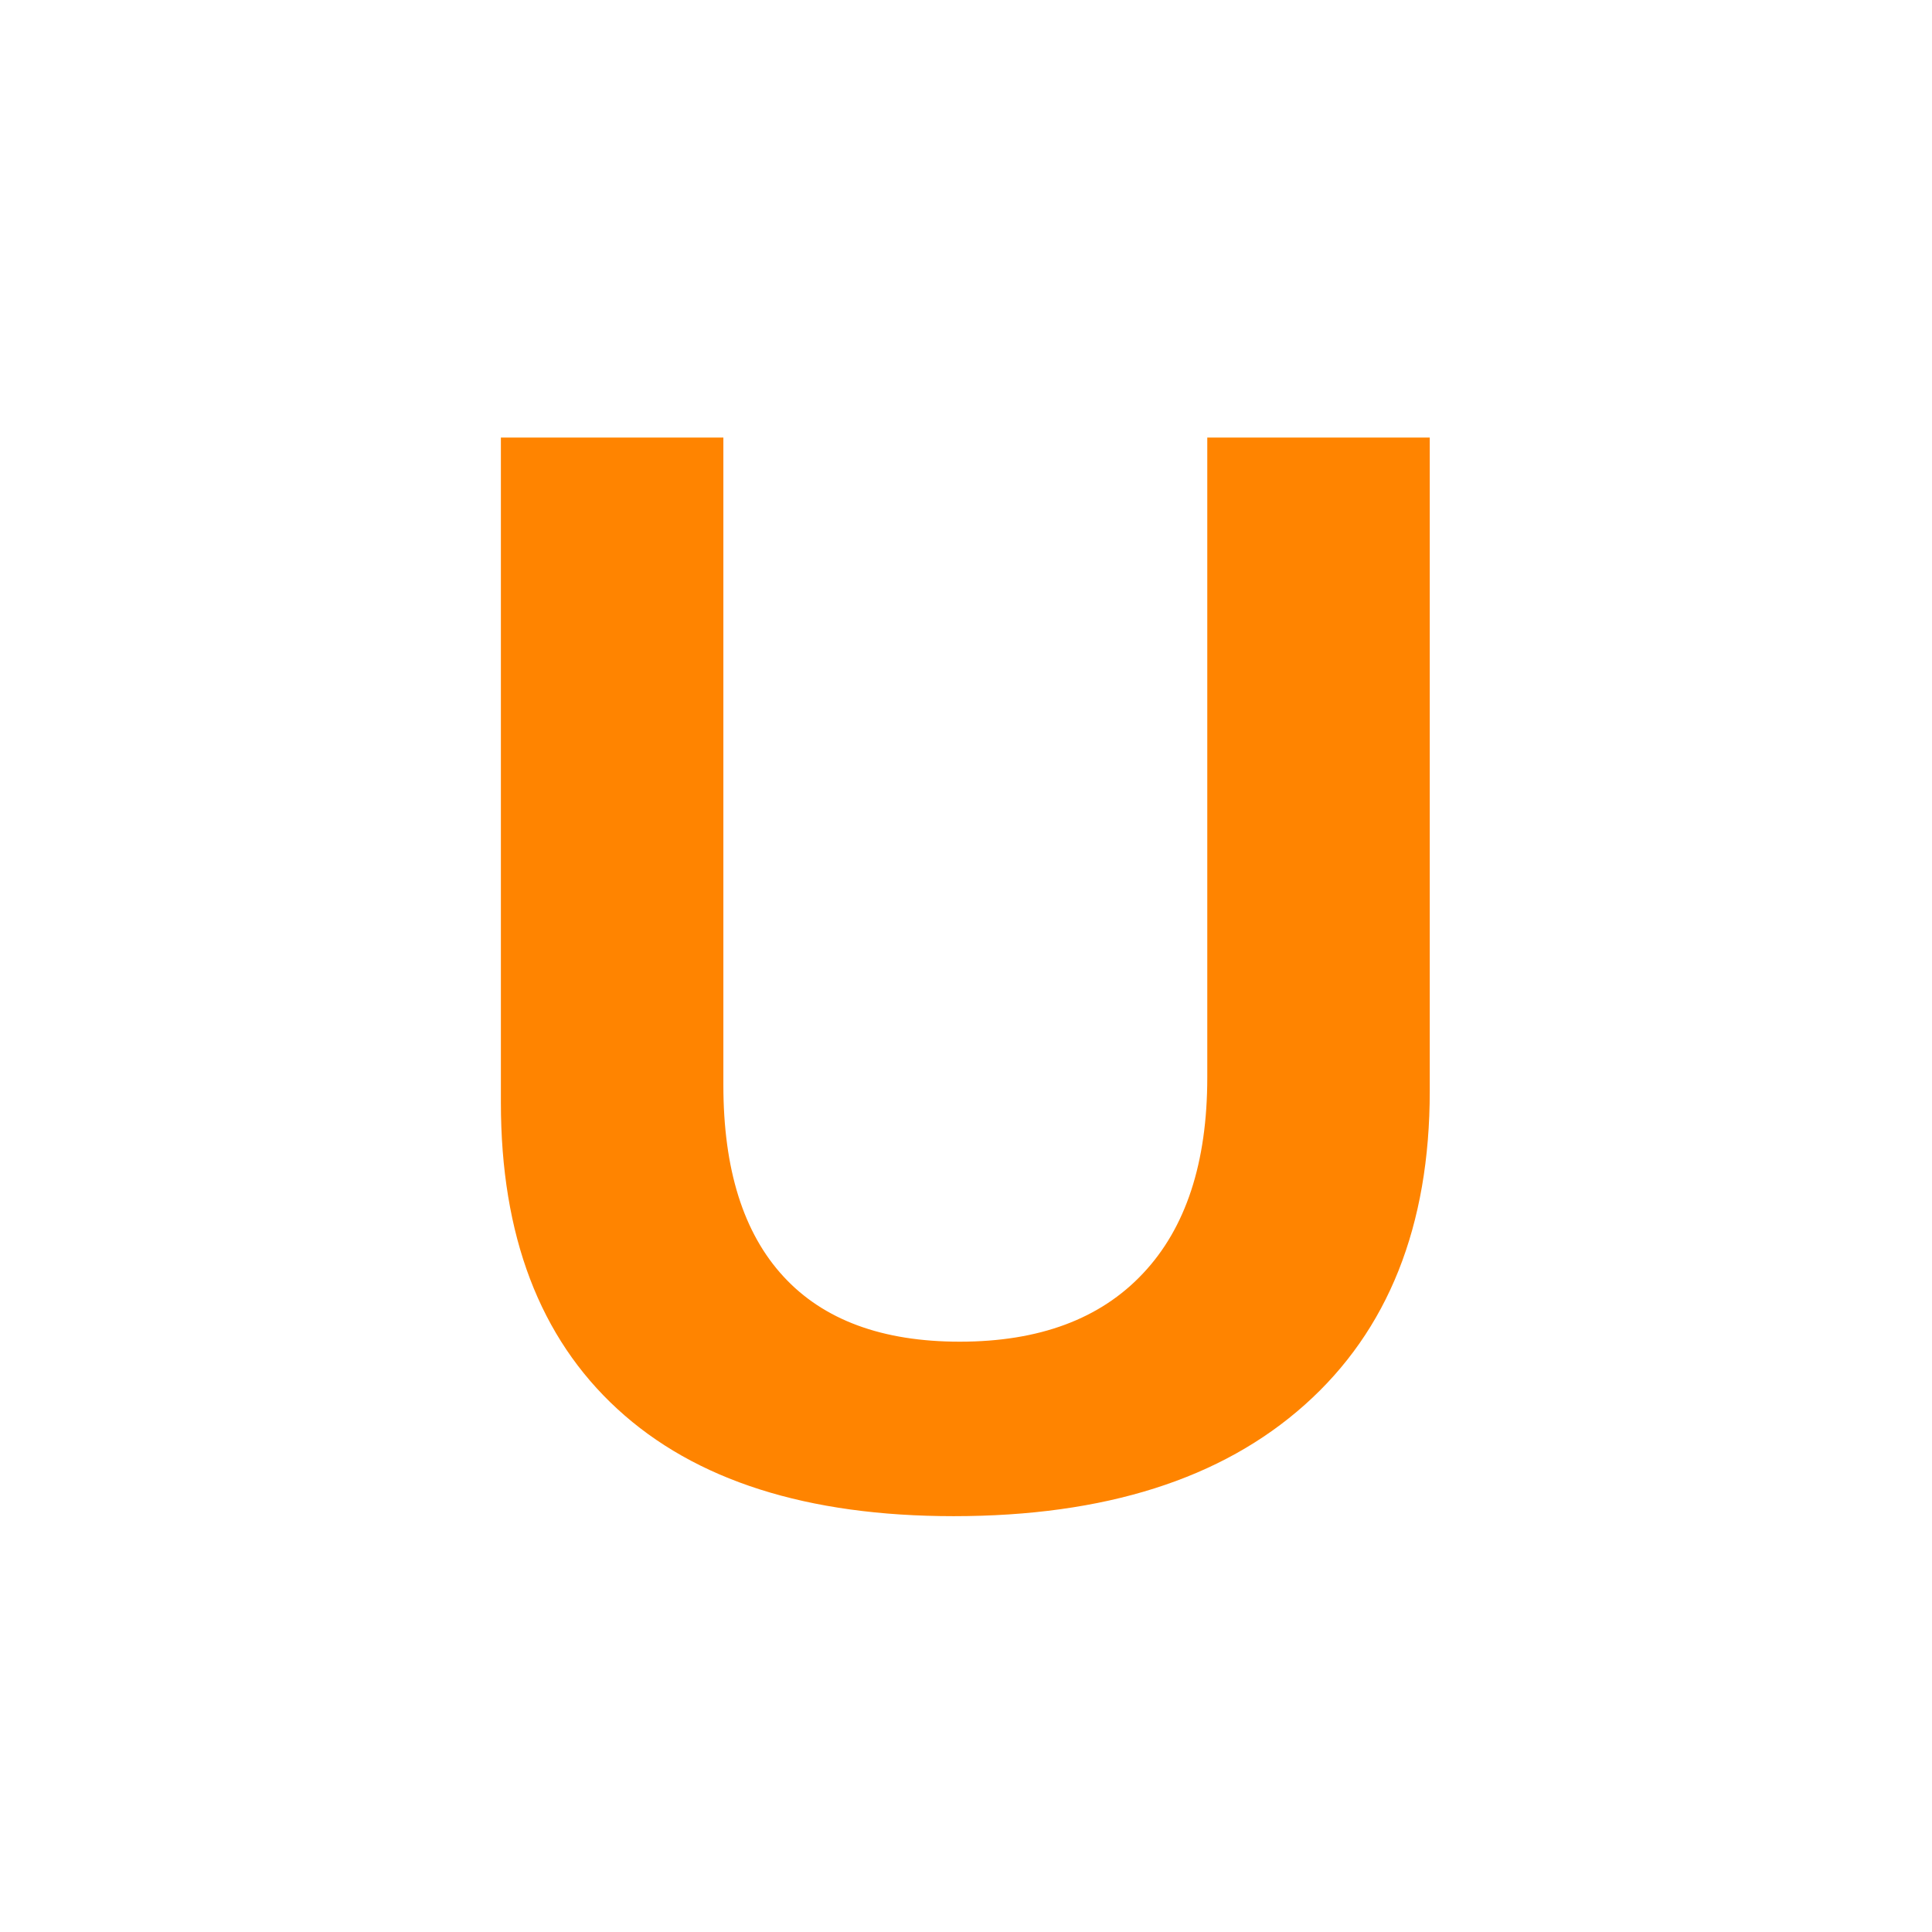
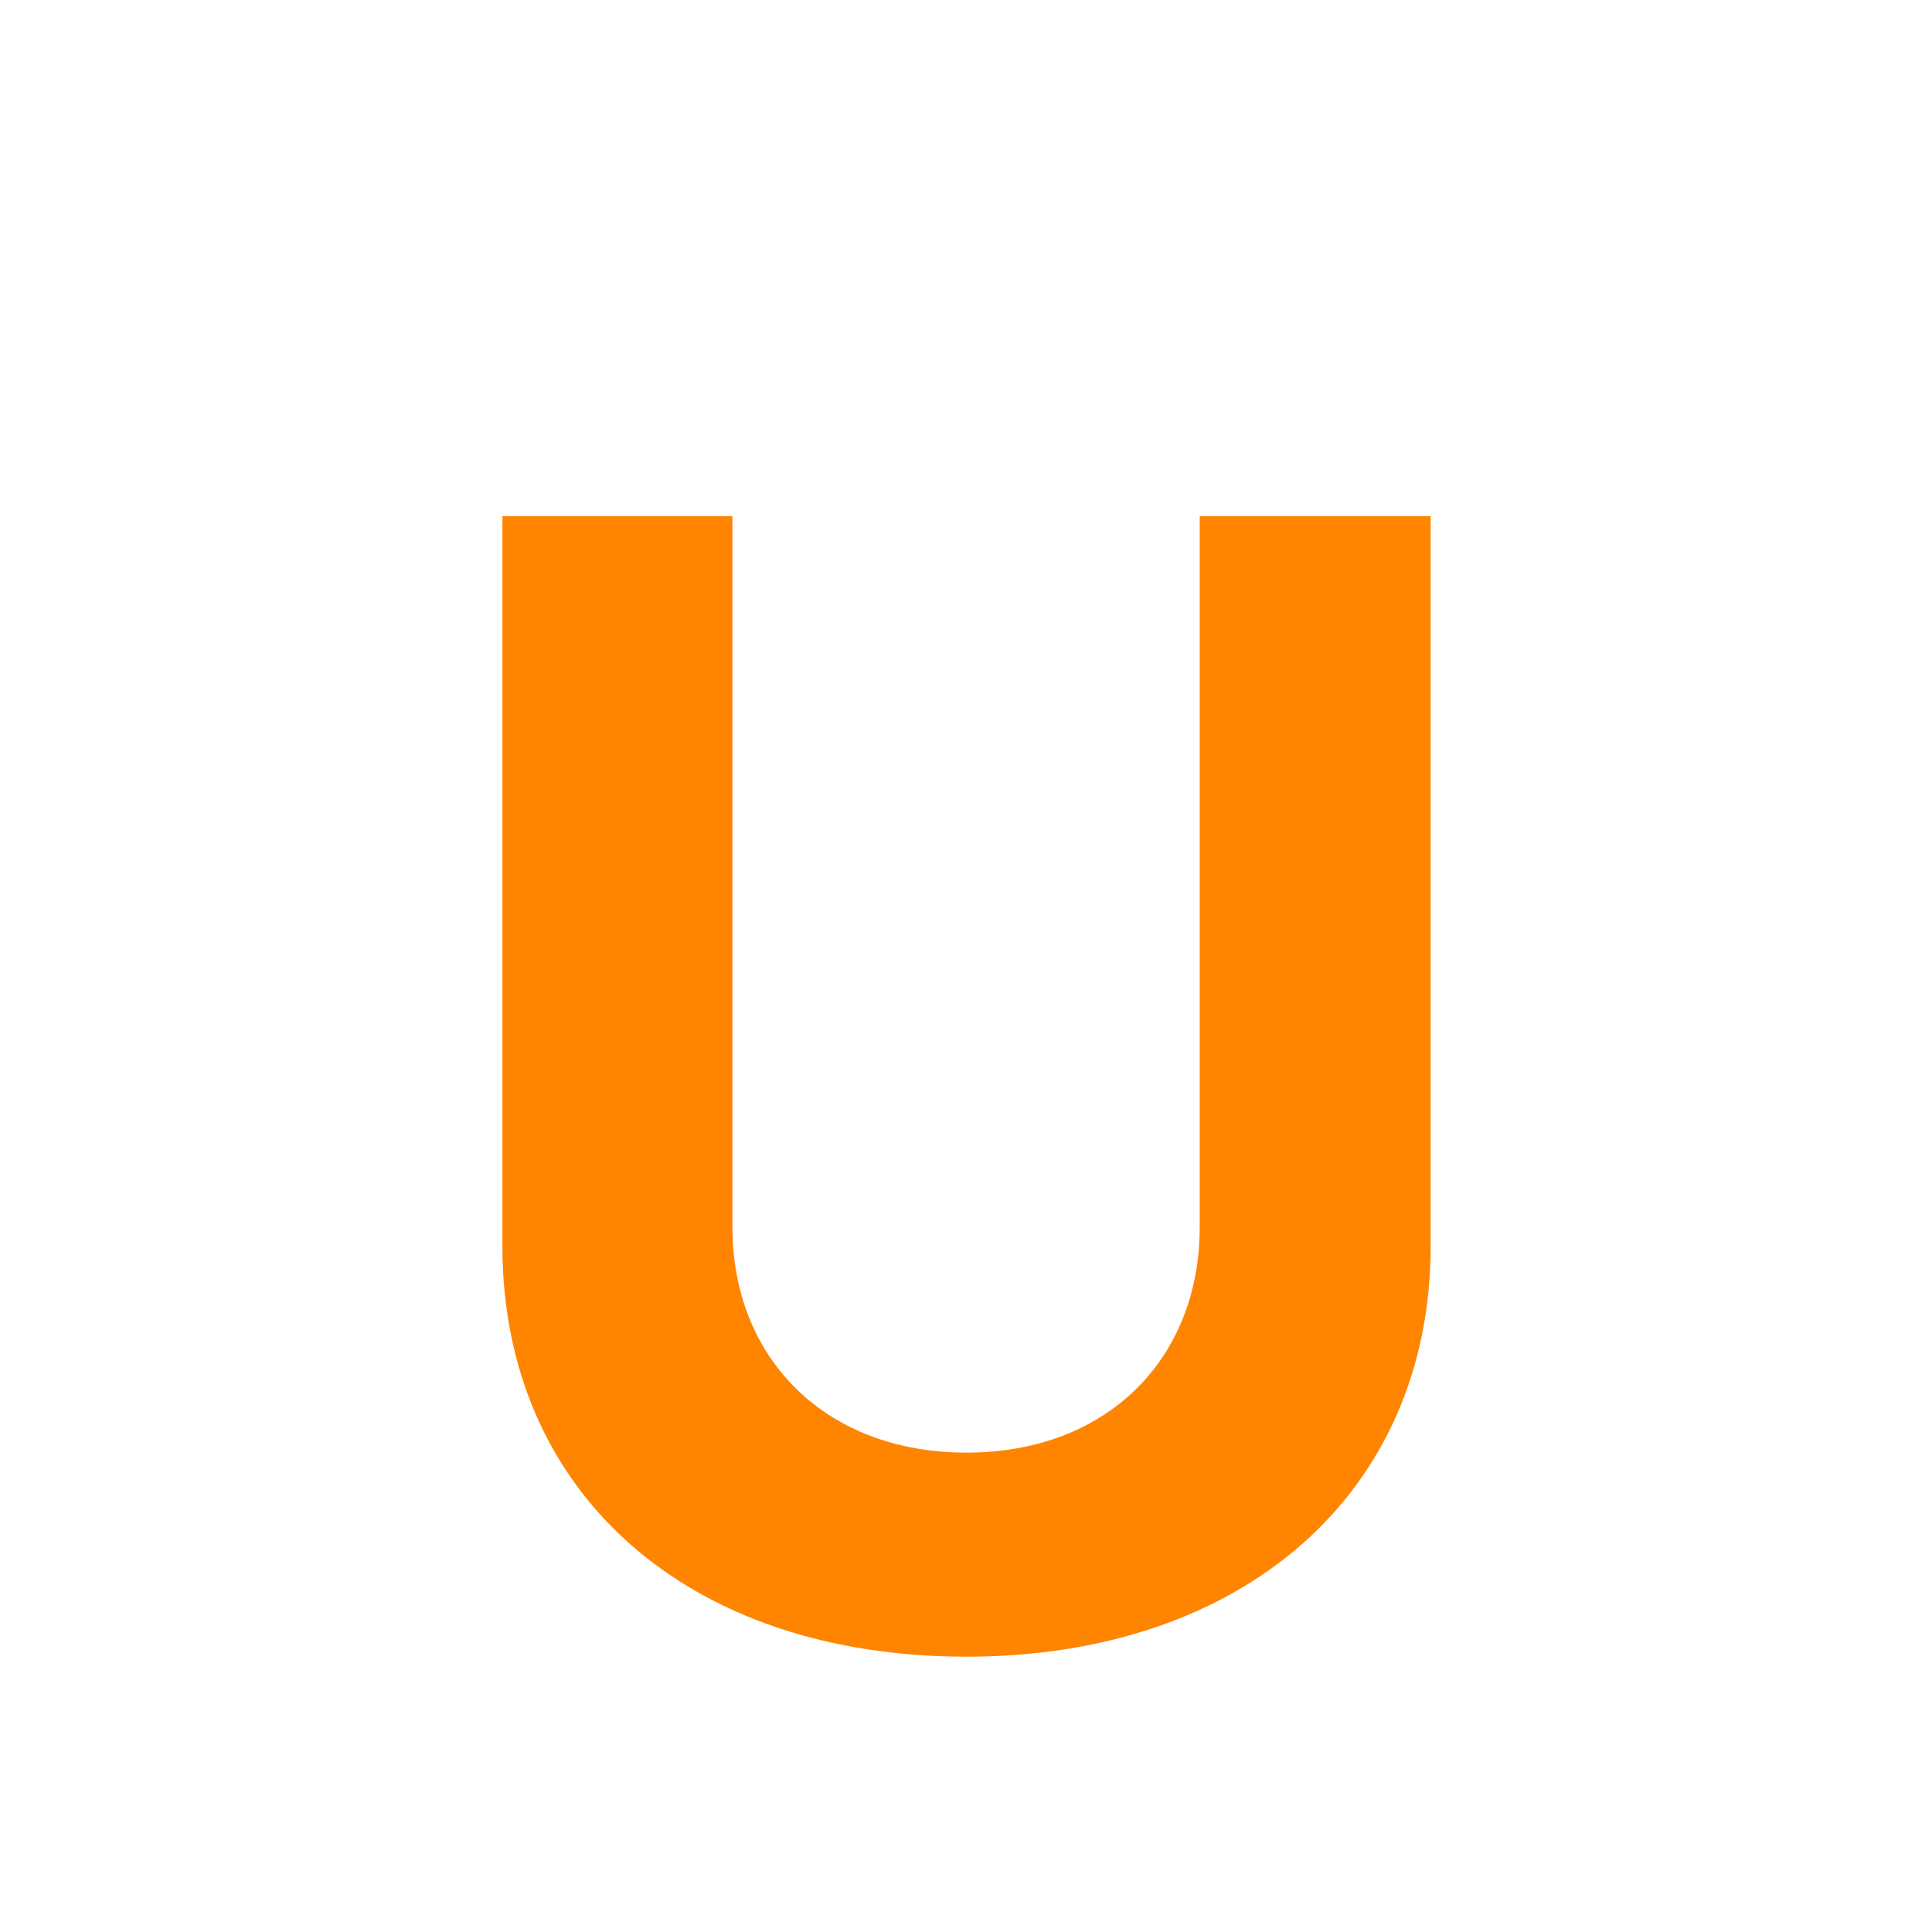
<svg xmlns="http://www.w3.org/2000/svg" viewBox="0 0 100 100">
-   <text x="50%" y="55%" font-family="system-ui, Arial, sans-serif" font-size="80" font-weight="bold" fill="#ff8400" text-anchor="middle" dominant-baseline="middle">
+   <text x="50%" y="55%" font-family="system-ui, -apple-system, sans-serif" font-size="80" font-weight="bold" fill="#ff8400" text-anchor="middle" dominant-baseline="middle">
    U
  </text>
</svg>
